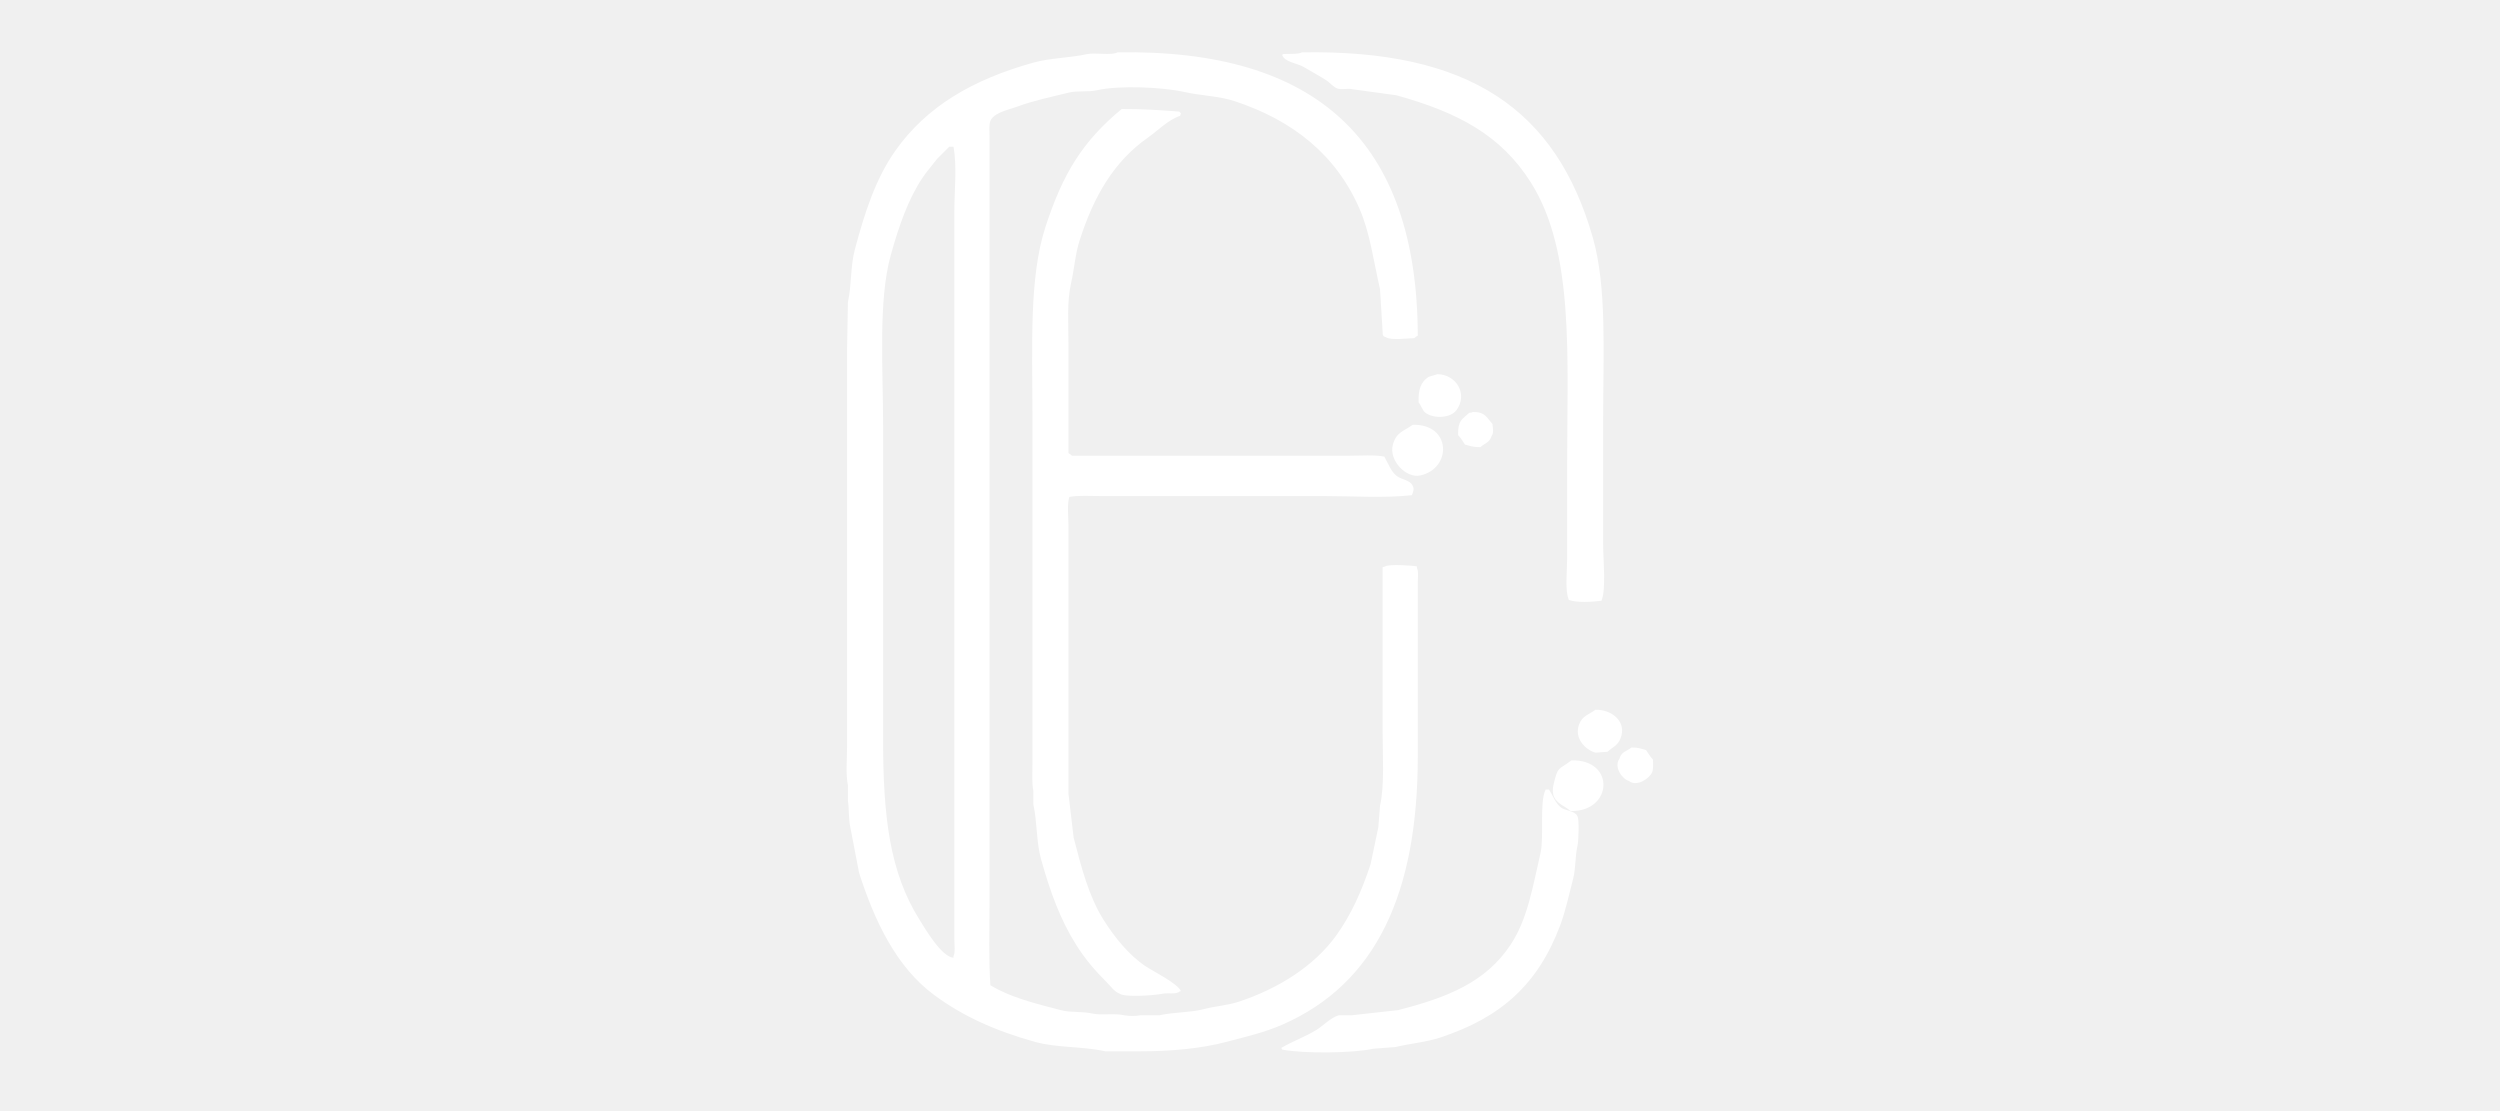
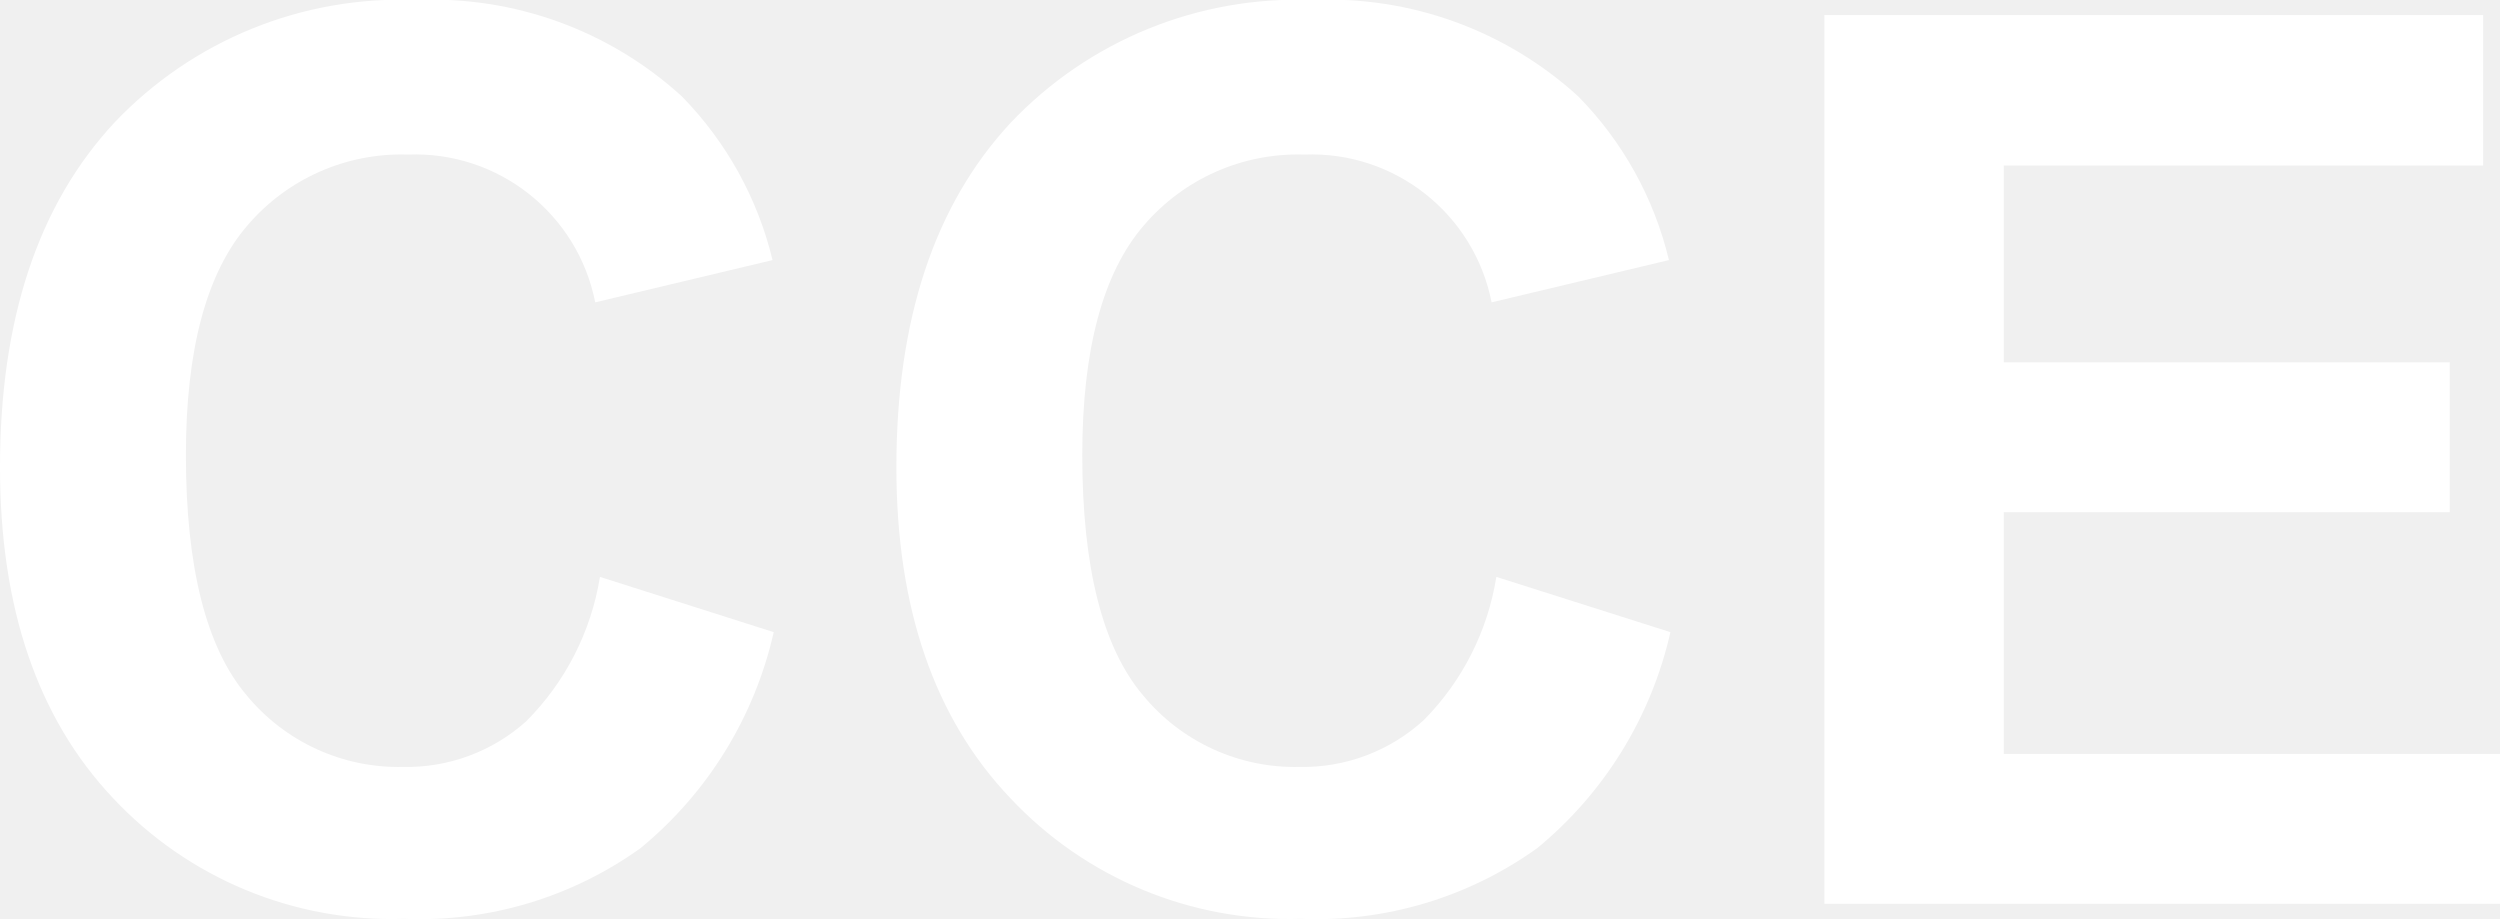
- <svg xmlns="http://www.w3.org/2000/svg" width="291.3" height="129.4" viewBox="0 0 2913 1294">
-   <defs>
-     <style>
-       .cls-1 {
-         fill: #fff;
-         fill-rule: evenodd;
-       }
-     </style>
-   </defs>
-   <path class="cls-1" d="M1302,61c231.91-4.048,349.28,103,350,330a18,18,0,0,0-4,3c-8.29.165-27.11,2.785-33-1-3.82-1.256-3.91-2.028-4-7q-1.5-24.5-3-49c-7.83-34.206-11.62-65.585-24-94-27.23-62.511-77.39-102.65-145-125-19.24-6.361-38.37-6.185-60-11-24.09-5.363-74.14-7.775-100-2-12.12,2.706-22.54.2-34,3-20.47,5-41.14,9.337-59,16-10.48,3.91-25.23,6.423-31,15-2.99,4-2,13.087-2,20v893c0,31.69-1.08,65.97,1,96,23.26,14.14,51.8,21.17,82,29,12.38,3.21,23.75,1.09,37,4,10.63,2.33,24.56-.68,37,2a55.86,55.86,0,0,0,19,0h22c16.65-3.76,35.87-3.08,51-7,15.18-3.93,28.17-4.4,42-9,45.77-15.22,87.39-41.44,113-77,17.22-23.92,29.84-51.99,40-83q4.5-21.5,9-43,1.005-12.5,2-25c5.45-24.451,3-58.82,3-87V661l3-1c4.44-2.884,31.56-1.136,37,0v2c2.08,3.325,1,11.923,1,17V881c0.01,158.93-48,265.02-158,313-20.68,9.02-40.98,13.66-65,20-29.62,7.81-64.08,10.99-101,11h-40c-27.92-6.1-56.32-3.85-82-11-46.49-12.94-84.29-29.97-118-55-43.08-31.99-68.7-84.85-87-142l-10-52c-2.391-10.567-1.491-21.962-3-32V915c-2.706-12.573-1-30.653-1-45V407q0.5-27.5,1-55c4.426-20.2,2.836-41.526,8-61,11.56-43.595,24.38-82.772,47-115,36.76-52.36,91.07-83.483,161-103,20.02-5.588,41.89-5.38,63-10C1275.67,61.1,1295.83,64.883,1302,61Zm215,0c194.91-3.351,296.24,66.275,339,216,16.53,57.891,12,136.159,12,209V635c0,17.479,3.61,52.105-2,65-10.52,1.353-29.06,2.589-38-1-4.67-10.852-2-32.62-2-47V547c0.01-131,8.9-253.077-42-334-35.12-55.829-85.52-82.168-157-102l-51-7c-6.26-1.384-12.79,1-18-1-4.43-1.7-8.21-6.47-12-9-8.64-5.766-18.28-10.709-27-16-6.89-4.181-22.66-5.722-25-14,0.33-.333.67-0.667,1-1C1499.51,62.6,1513.27,63.427,1517,61Zm-210,66c23.87-.161,46.13,1.435,67,3,0.67,0.667,1.33,1.333,2,2-0.33,1-.67,2-1,3-13.82,4.5-25.74,17.123-37,25-40.12,28.07-63.35,68.368-80,120-5.11,15.845-6.23,33.451-10,50-5,21.966-3,47.836-3,73V528a18,18,0,0,1,4,3h323c13.28,0,29.4-1.209,41,1,4.53,7.928,7.8,17.773,15,23,5.24,3.8,15.48,4.546,18,11,2.4,3.412.26,8.375-1,11-31.92,3.591-69.31,1-103,1H1282c-11.73,0-25.91-.92-36,1-2.83,8.627-1,23.53-1,34V925q3,25.5,6,51c9.24,35.66,17.76,68.63,35,96,12.65,20.07,29.33,40.89,49,54,8.82,5.88,37.77,20.18,41,29h-1c-4.82,4.24-13.16,1.39-21,3-8.81,1.81-42.76,4.27-49,0-6.56-2.4-10.47-8.47-15-13-13.85-13.85-25.15-26.79-36-44-18.43-29.24-30.37-61.73-41-100-5.61-20.208-4.31-42.681-9-64V921c-1.74-8.051-1-20.295-1-30V480c-0.01-76.421-3.96-156.5,15-215C1238.39,202.074,1261.45,164.743,1307,127Zm-201,44q-7.005,7-14,14c-5.55,7.331-12,14.511-17,22-17.14,25.674-27.61,56.544-37,90-14.92,53.13-9,133.043-9,199V862c-0.01,89.917,7.86,154.28,42,209,7.02,11.25,25.79,43.72,40,45v-2c2.29-3.7,1-13.47,1-19V247c0-24.233,3.25-53.688-1-76h-5Zm569,265c21.69,0.232,35.9,23.231,22,42-6.84,9.237-26.25,10.221-36,3-3.69-2.732-4.94-8.589-8-12-0.56-14.037,2.02-24.115,12-30Q1670,437.5,1675,436Zm41,44c14.81-.114,16.23,6.575,23,14,0.5,5.055,1.77,10.106-1,14-2.1,7.659-8.05,8.42-13,13-8.31.176-12.42-1.47-18-3-2.05-3.239-5.25-8.167-8-11-0.4-17.327,4.68-18.274,13-26C1714.33,480.805,1714.83,480.807,1716,480Zm-70,15c45.07-1.418,46.17,50.605,9,59-16.56,3.74-37.17-17.676-32-36C1627.19,503.151,1635.46,502.751,1646,495Zm213,332c18.3-.509,37.49,13.447,29,34-3.17,7.679-9.42,9.875-15,15l-14,1c-11.16-3.131-25.3-16.436-19-33C1843.83,833.929,1851.03,832.868,1859,827Zm42,44c7.97-.162,11.6,1.518,17,3,2.05,3.239,5.25,8.167,8,11,0.23,5.026.6,11.361-1,15-2.91,6.6-17.23,17.363-27,10-7.7-2.142-17.99-16.337-11-26C1889.21,875.906,1895.29,875.442,1901,871Zm-70,15c51.68-1.422,48.15,60.238-1,59-6.39-5.76-14.91-7.909-19-16-2.1-4.142-1.97-9.729-1-14C1815.24,891.877,1815.86,897.693,1831,886Zm-30,34h4c4.21,6.7,7.65,16.414,14,21,5.18,3.744,16.34,3.793,19,10,2.11,2.77,1.61,28.008,0,35-2.76,11.975-1.78,25.61-5,38-4.78,18.42-8.89,37.71-15,54-25.82,68.83-68.9,107.63-140,131-16.46,5.41-34.78,6.86-52,11q-13.005,1.005-26,2c-23.66,5.26-81.28,5.79-106,1-0.33-.67-0.67-1.33-1-2,12.92-7.7,28.08-12.97,41-21,8.02-4.99,16.48-14.28,26-17h15l54-6c58.07-14.84,102.19-32.64,131-76,19.79-29.79,25.53-65.77,35-107C1799.35,975.042,1793.51,934.581,1801,920Zm596,762" />
+ <svg xmlns="http://www.w3.org/2000/svg" id="Layer_1" data-name="Layer 1" viewBox="0 0 84.59 31.09">
+   <path d="M36.12,28.57,42,30.44a13.24,13.24,0,0,1-4.51,7.31,12.83,12.83,0,0,1-8,2.39,12.92,12.92,0,0,1-9.85-4.09Q15.82,32,15.82,24.86q0-7.5,3.87-11.66a13.33,13.33,0,0,1,10.2-4.15,12.53,12.53,0,0,1,9,3.26,11.9,11.9,0,0,1,3.07,5.54l-6,1.43a6.21,6.21,0,0,0-6.34-5,6.85,6.85,0,0,0-5.43,2.4c-1.38,1.6-2.08,4.19-2.08,7.77,0,3.8.69,6.51,2.05,8.12A6.66,6.66,0,0,0,29.46,35a6.05,6.05,0,0,0,4.16-1.54A8.92,8.92,0,0,0,36.12,28.57Z" transform="translate(-15.82 -9.05)" style="fill:#fff" />
+   <path d="M66.45,28.57l5.89,1.87a13.24,13.24,0,0,1-4.51,7.31,12.83,12.83,0,0,1-8,2.39A12.94,12.94,0,0,1,50,36.05Q46.15,32,46.15,24.86q0-7.5,3.87-11.66a13.35,13.35,0,0,1,10.2-4.15,12.53,12.53,0,0,1,9,3.26,11.81,11.81,0,0,1,3.07,5.54l-6,1.43a6.21,6.21,0,0,0-6.34-5,6.85,6.85,0,0,0-5.43,2.4c-1.38,1.6-2.08,4.19-2.08,7.77,0,3.8.69,6.51,2.05,8.12A6.66,6.66,0,0,0,59.79,35,6.05,6.05,0,0,0,64,33.41,8.86,8.86,0,0,0,66.45,28.57Z" transform="translate(-15.82 -9.05)" style="fill:#fff" />
+   <path d="M77.55,39.63V9.56H99.84v5.09H83.62v6.66H98.71v5.07H83.62v8.18h16.79v5.07Z" transform="translate(-15.82 -9.05)" style="fill:#fff" />
</svg>
